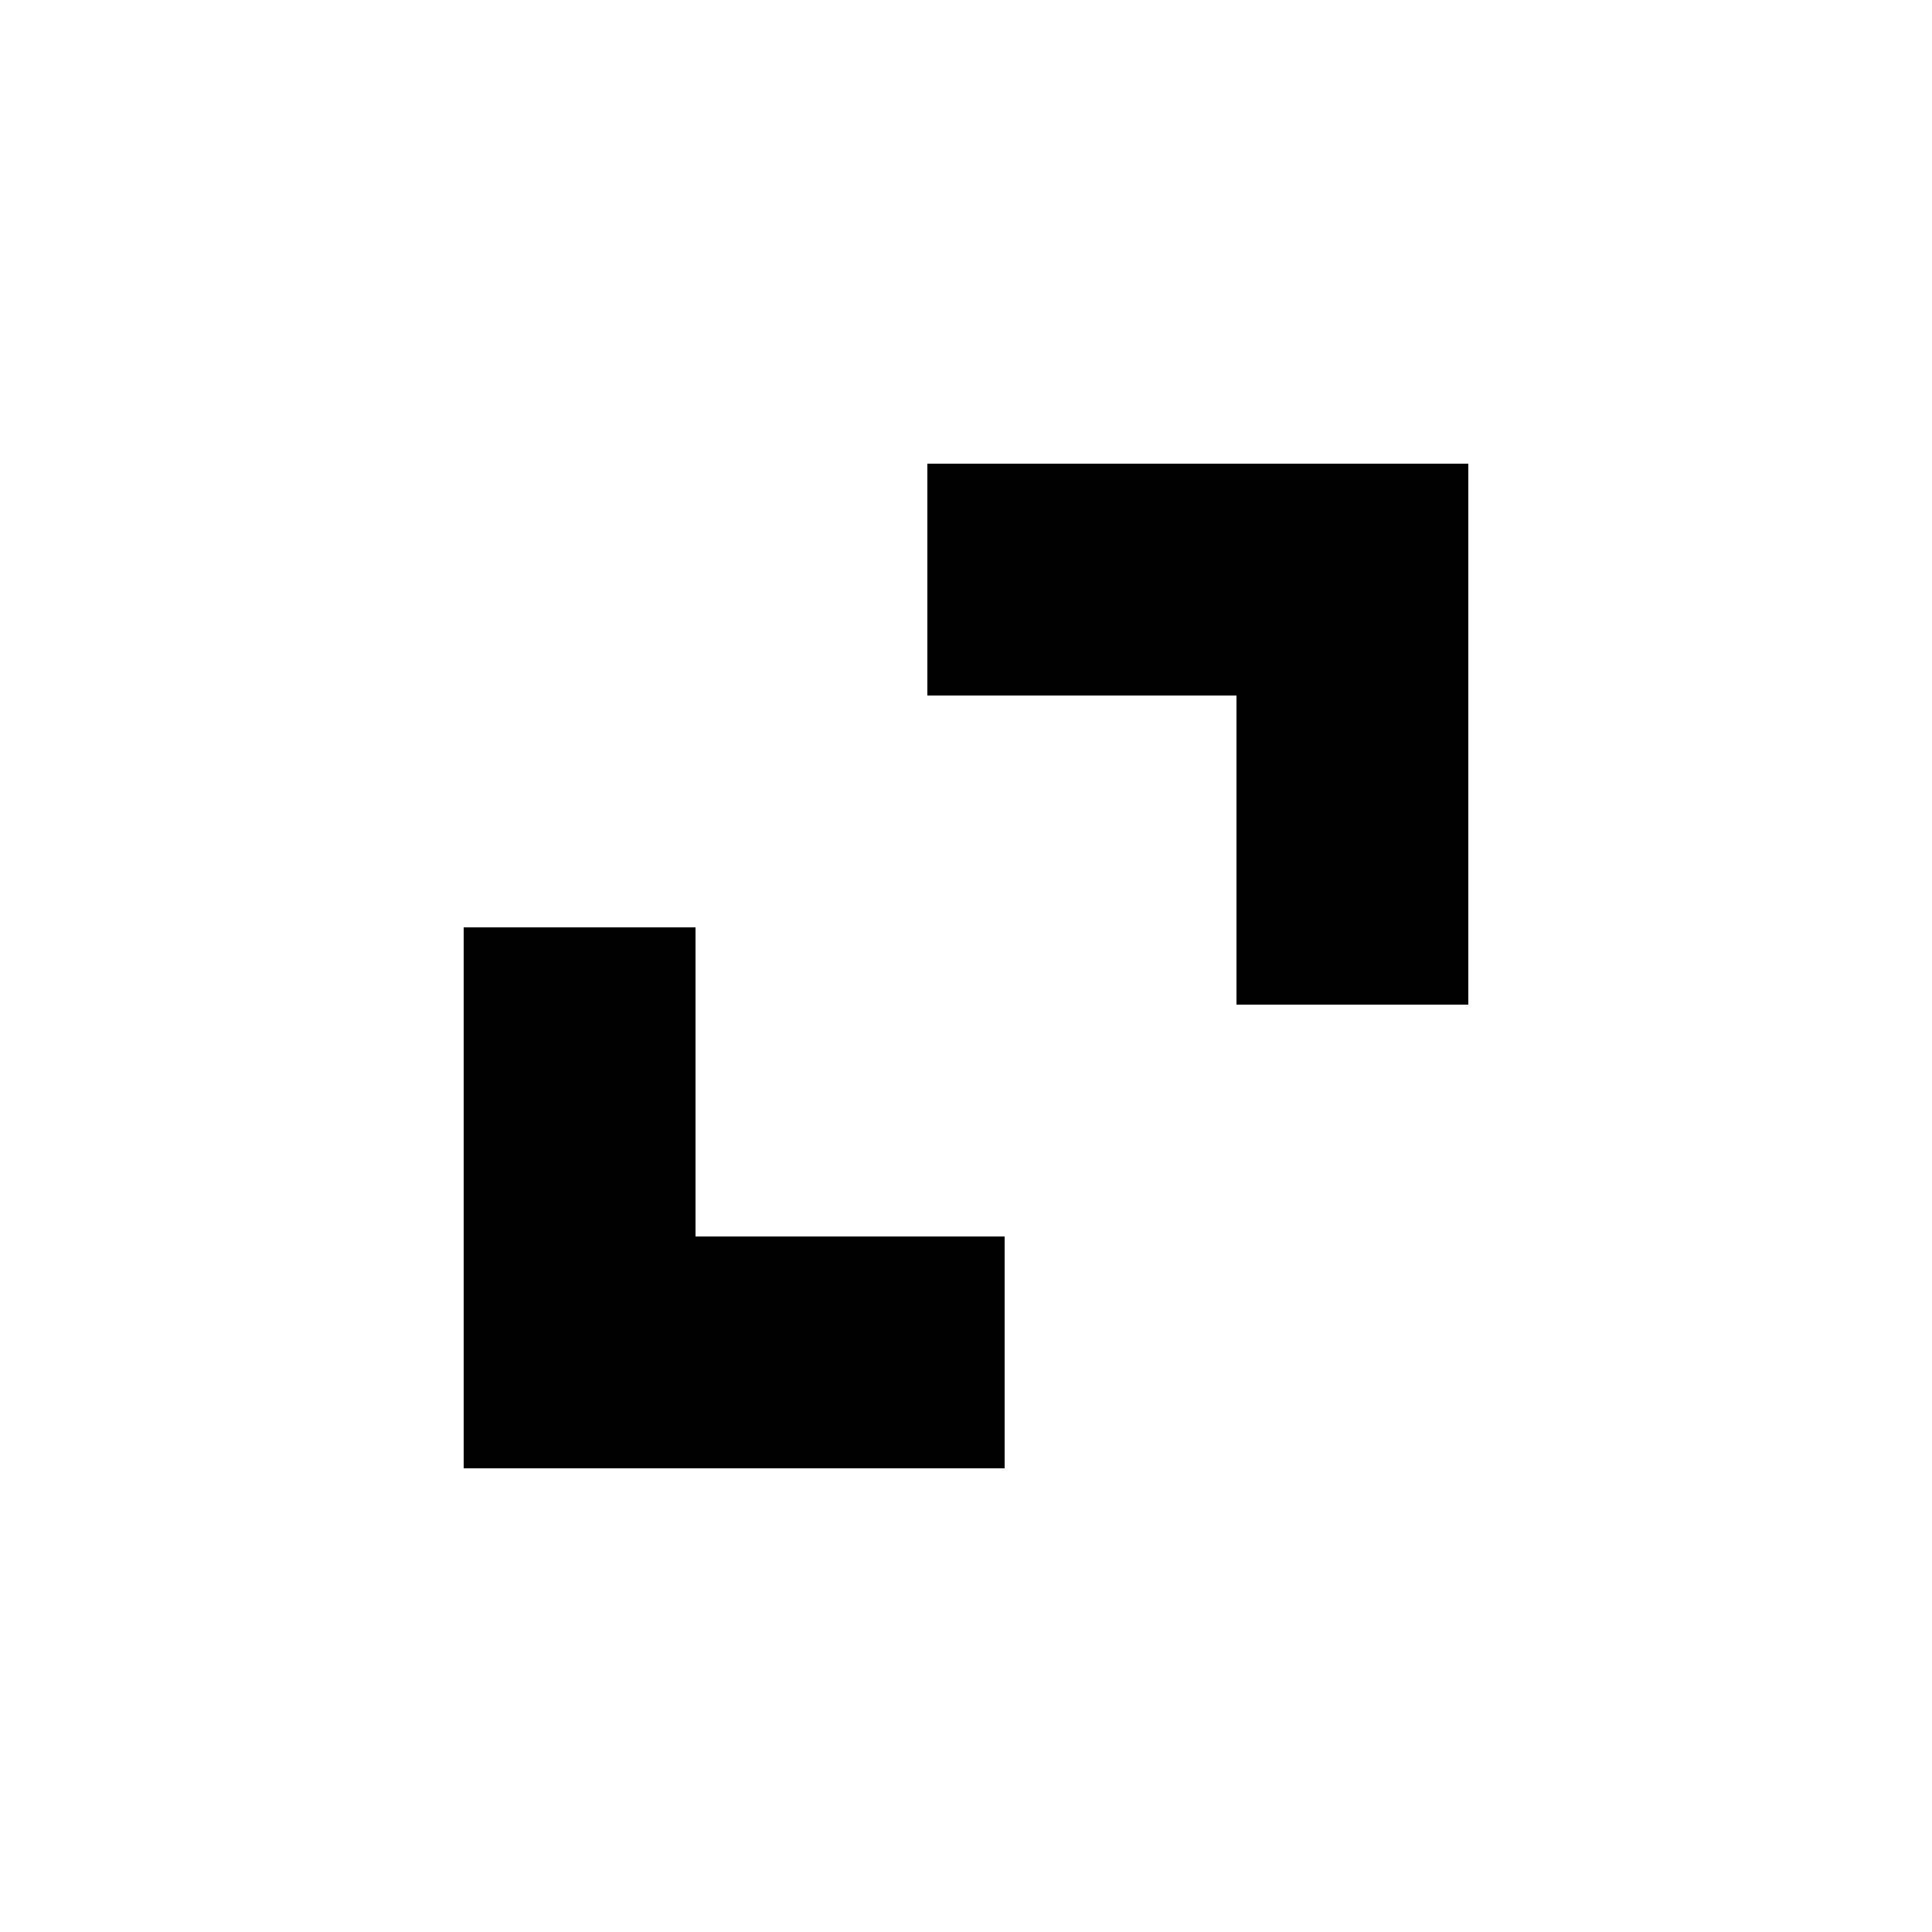
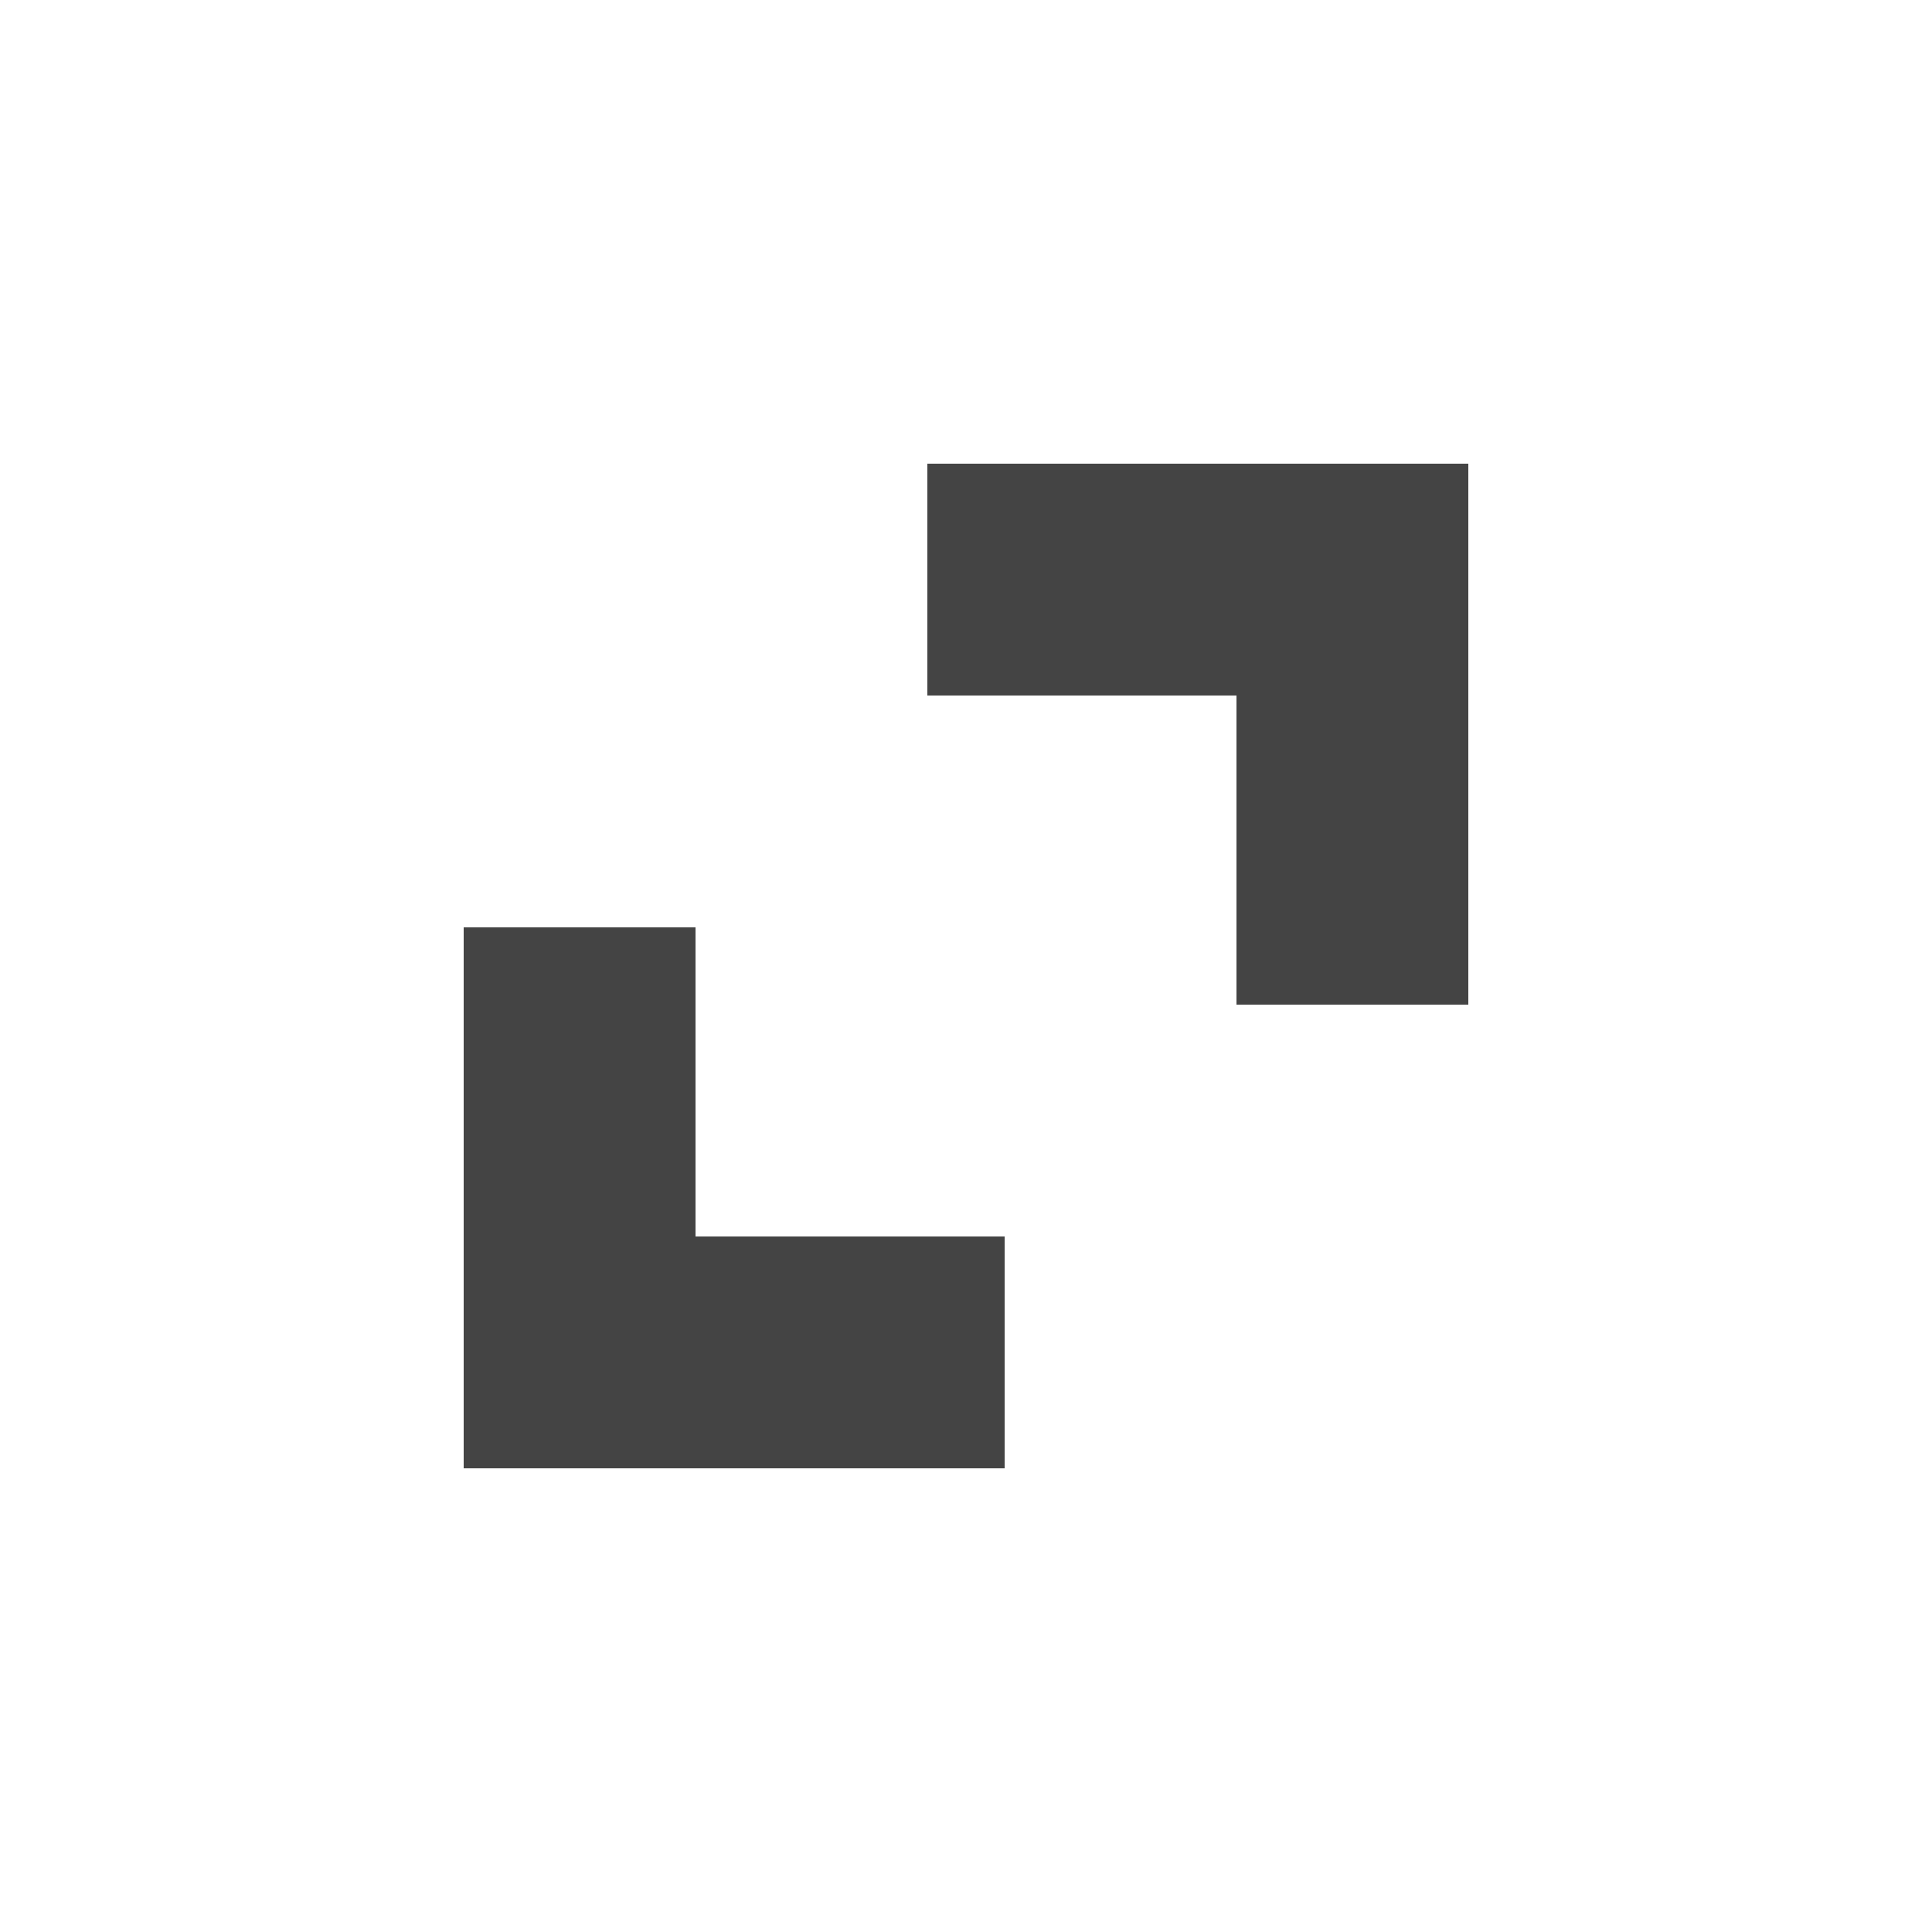
- <svg xmlns="http://www.w3.org/2000/svg" version="1.1" width="19" height="19" viewBox="0 0 19 19">
-   <path d="M9.12 4.56v2.28h3.040v3.040h2.28v-5.32h-5.32z" fill="#000000" />
-   <path d="M9.88 14.44v-2.28h-3.040v-3.040h-2.28v5.32h5.32z" fill="#000000" />
+ <svg xmlns="http://www.w3.org/2000/svg" version="1.1" width="16" height="16" viewBox="0 0 16 16">
+   <path d="M7.68 3.84v1.92h2.56v2.56h1.92v-4.48h-4.48z" fill="rgb(68, 68, 68)" />
+   <path d="M8.32 12.16v-1.92h-2.56v-2.56h-1.92v4.48h4.48z" fill="rgb(68, 68, 68)" />
</svg>
